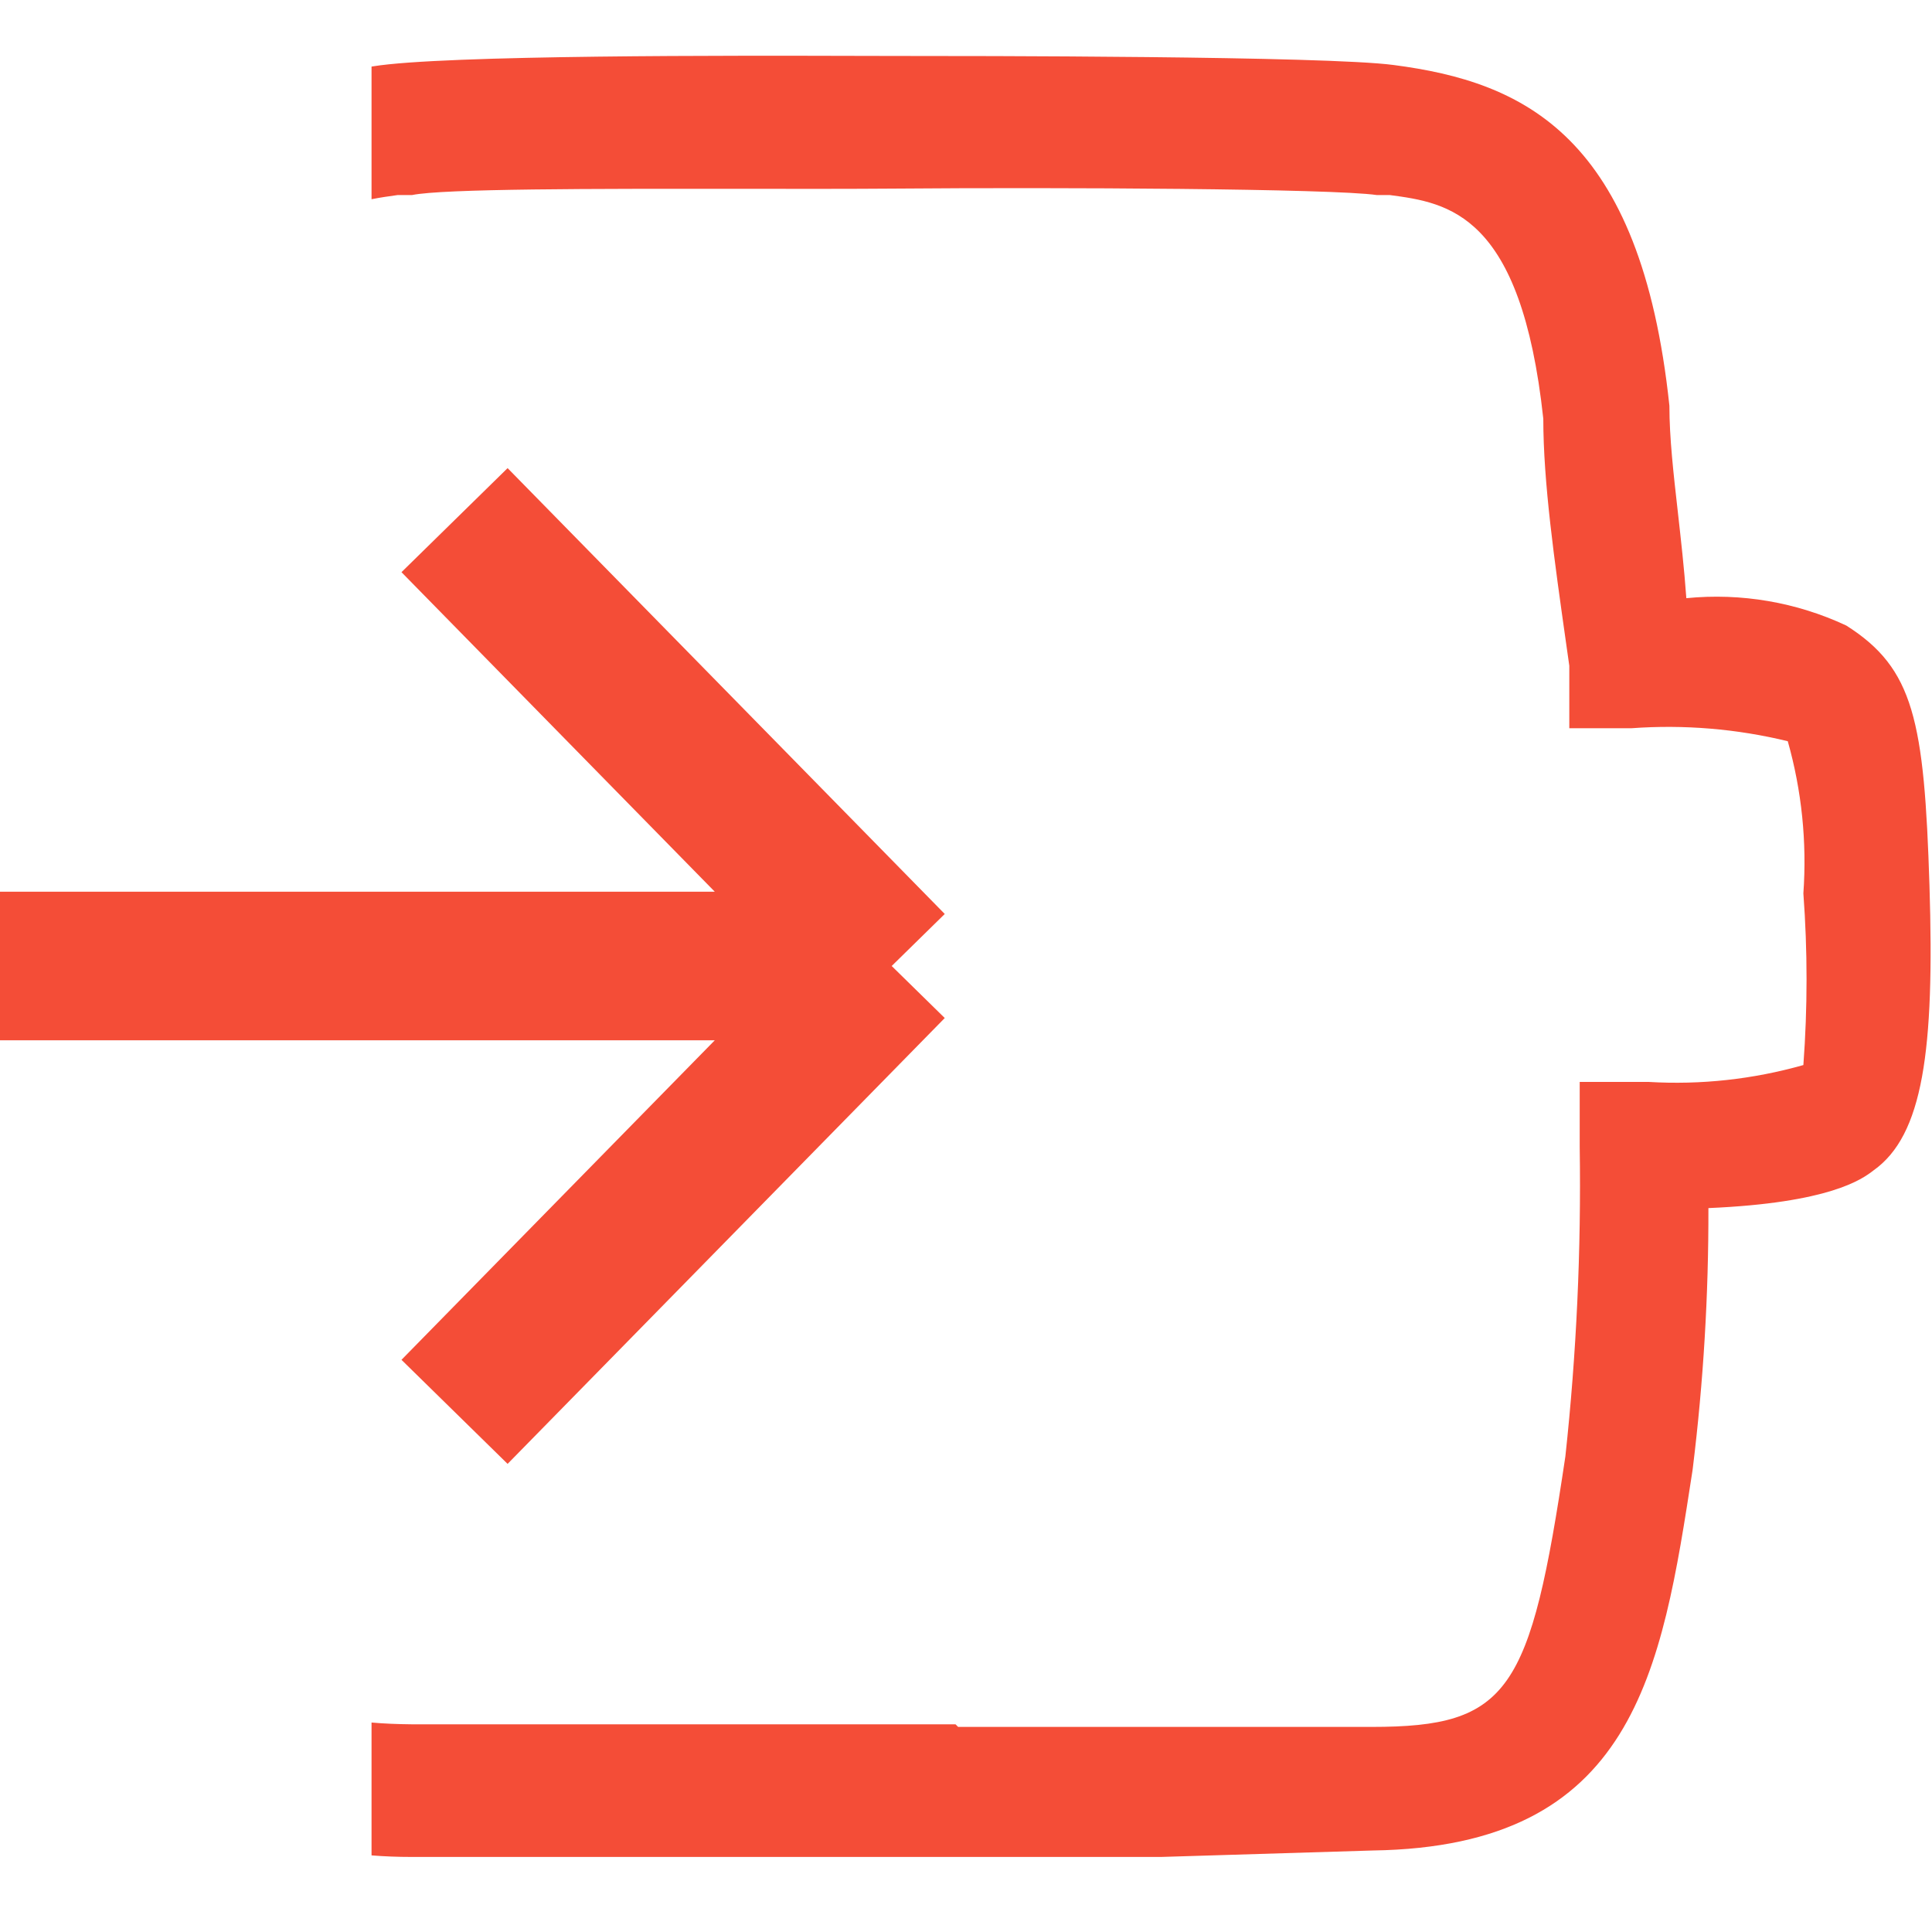
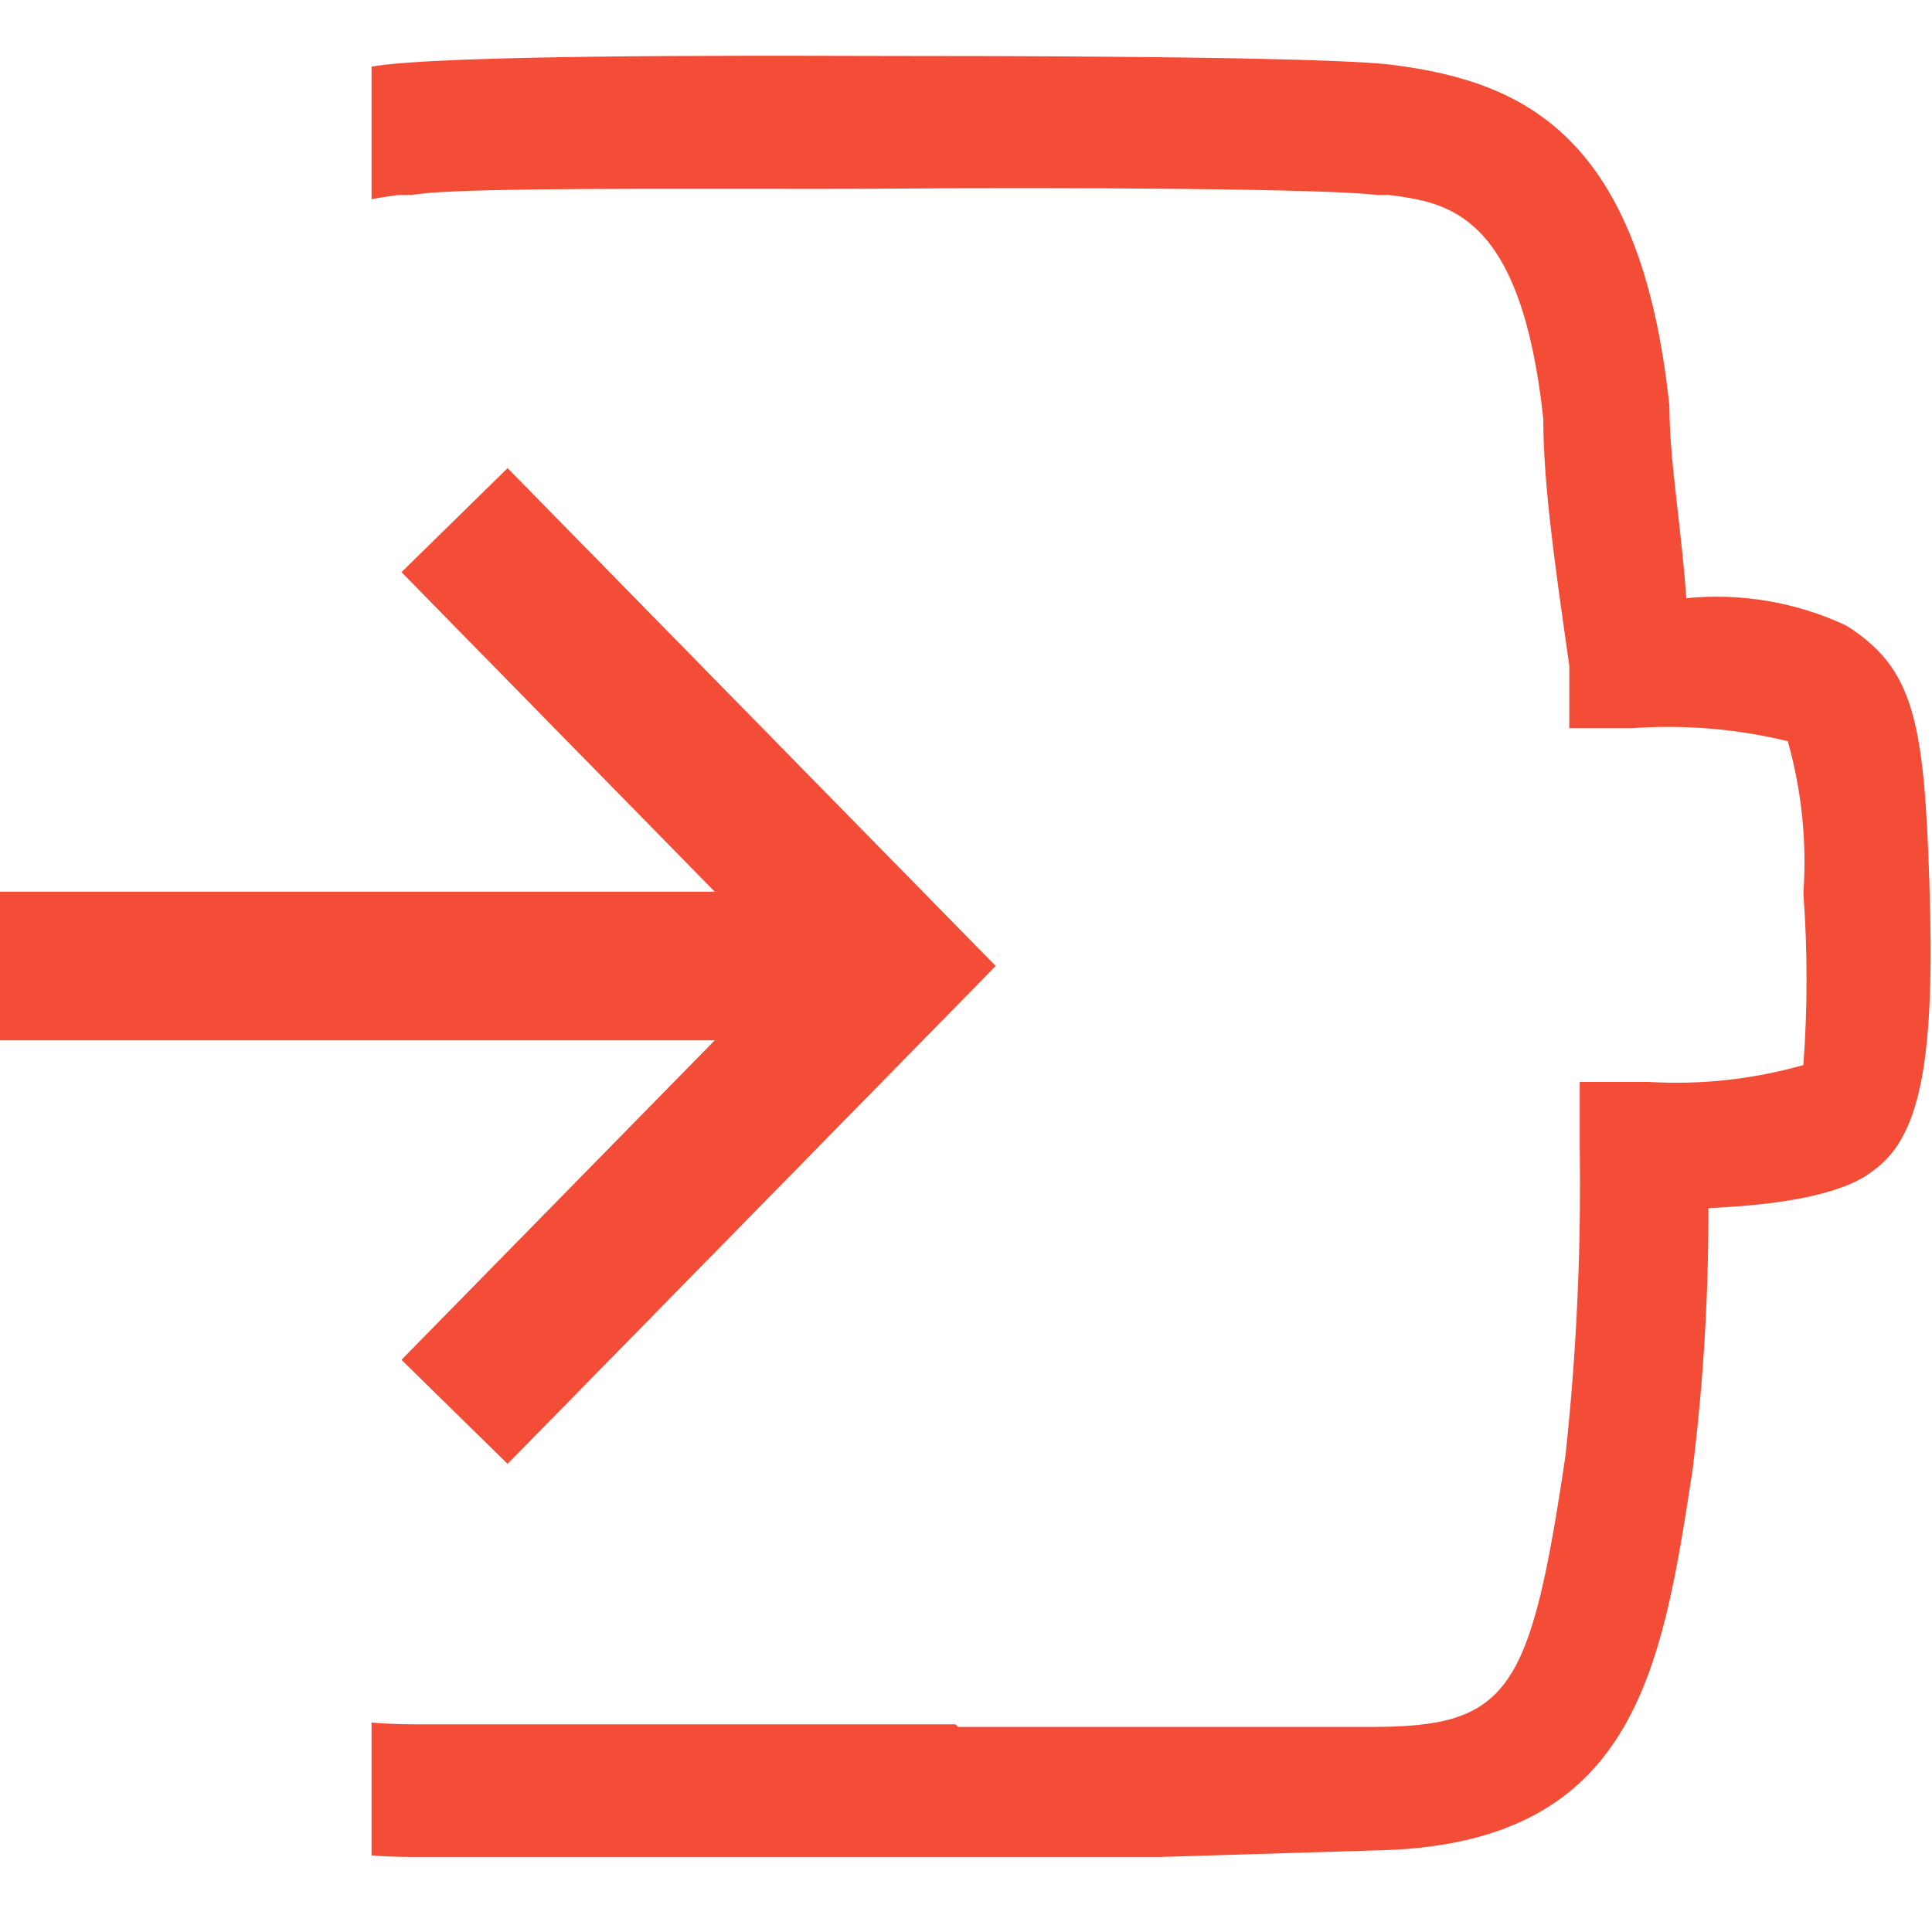
<svg xmlns="http://www.w3.org/2000/svg" width="26" height="26" viewBox="0 0 26 26" fill="none">
-   <path d="M6.117 7L12 13M12 13L6.117 19M12 13H0" stroke="#F44D37" stroke-width="2" />
+   <path fill-rule="evenodd" clip-rule="evenodd" d="M9.619 12L5.403 7.7L6.831 6.3L13.4 13L6.831 19.7L5.403 18.3L9.619 14H0V12H9.619Z" fill="#F44D37" />
  <path fill-rule="evenodd" clip-rule="evenodd" d="M5 24.969C5.172 24.983 5.354 24.99 5.544 24.99H11.476H15.624L18.476 24.903C21.998 24.851 22.359 22.506 22.777 19.789L22.781 19.758C22.924 18.597 22.994 17.428 22.991 16.258C24.619 16.188 25.056 15.873 25.214 15.75C25.879 15.278 26.036 14.14 25.966 11.918C25.896 9.695 25.756 8.995 24.846 8.418C24.175 8.104 23.431 7.977 22.694 8.05C22.665 7.646 22.621 7.26 22.58 6.894C22.521 6.373 22.466 5.892 22.466 5.46C22.081 1.82 20.506 1.103 18.756 0.875C17.846 0.753 13.069 0.753 12.019 0.753C11.903 0.753 11.739 0.752 11.539 0.752C9.934 0.748 5.968 0.737 5.019 0.893C5.013 0.894 5.006 0.895 5 0.896V2.681C5.119 2.657 5.237 2.641 5.351 2.625H5.544C5.969 2.538 8.006 2.54 9.925 2.541C10.69 2.542 11.436 2.543 12.054 2.538C14.224 2.52 17.934 2.538 18.529 2.625H18.704C19.491 2.73 20.471 2.87 20.769 5.635C20.769 6.489 20.917 7.535 21.077 8.664C21.091 8.762 21.105 8.861 21.119 8.96V9.8H21.959C22.664 9.749 23.372 9.808 24.059 9.975C24.247 10.64 24.318 11.333 24.269 12.023C24.326 12.792 24.326 13.564 24.269 14.333C23.592 14.525 22.888 14.602 22.186 14.56H21.259V15.435C21.28 16.826 21.216 18.217 21.066 19.6C20.594 22.768 20.314 23.24 18.459 23.24H12.894L12.859 23.205H11.984H5.544C5.345 23.203 5.165 23.196 5 23.181V24.969Z" fill="#F44D37" />
</svg>
